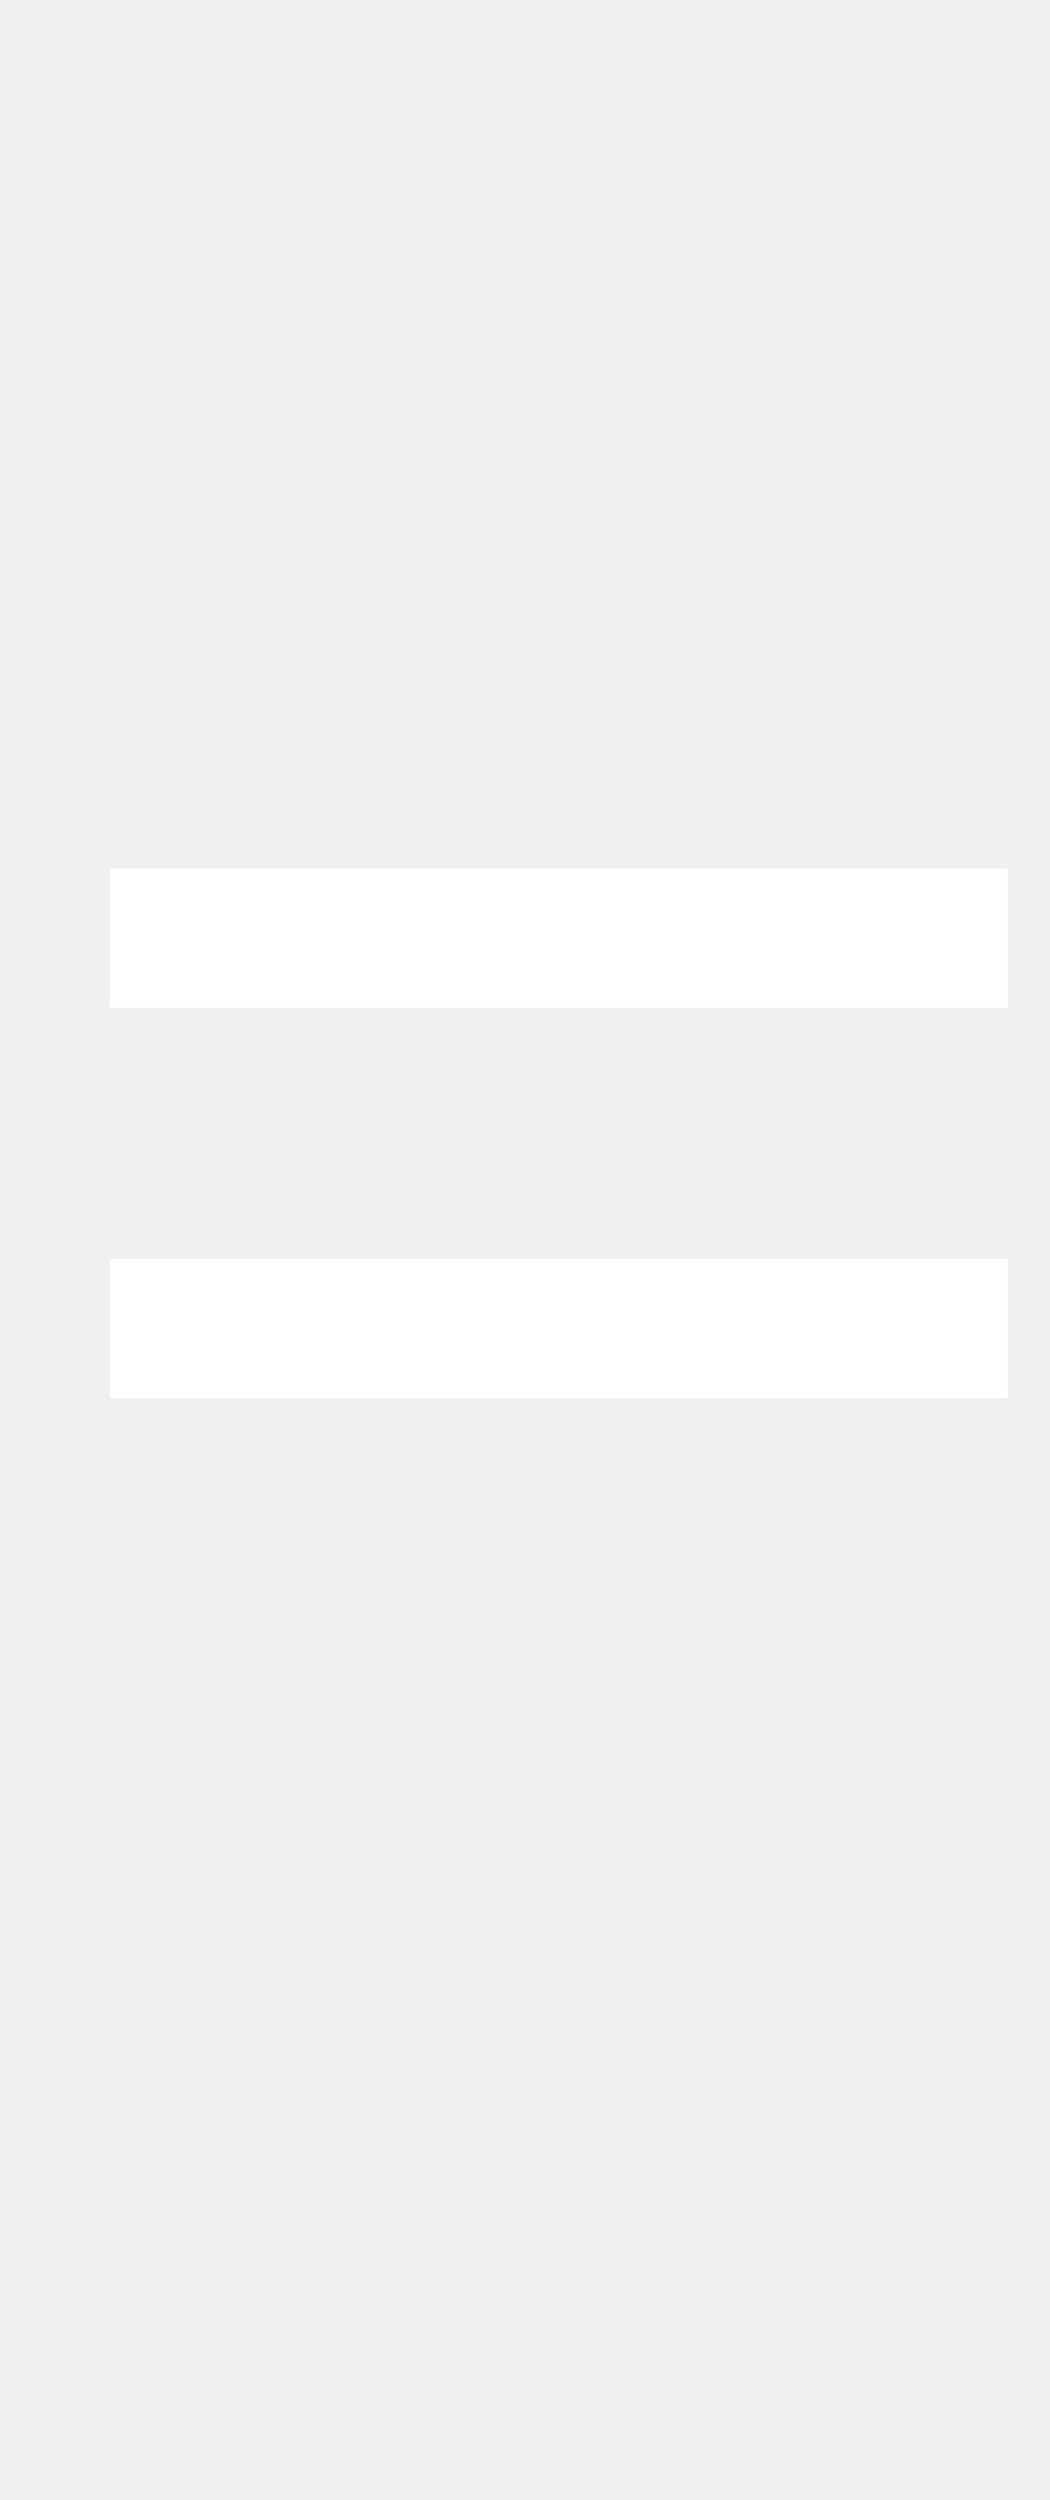
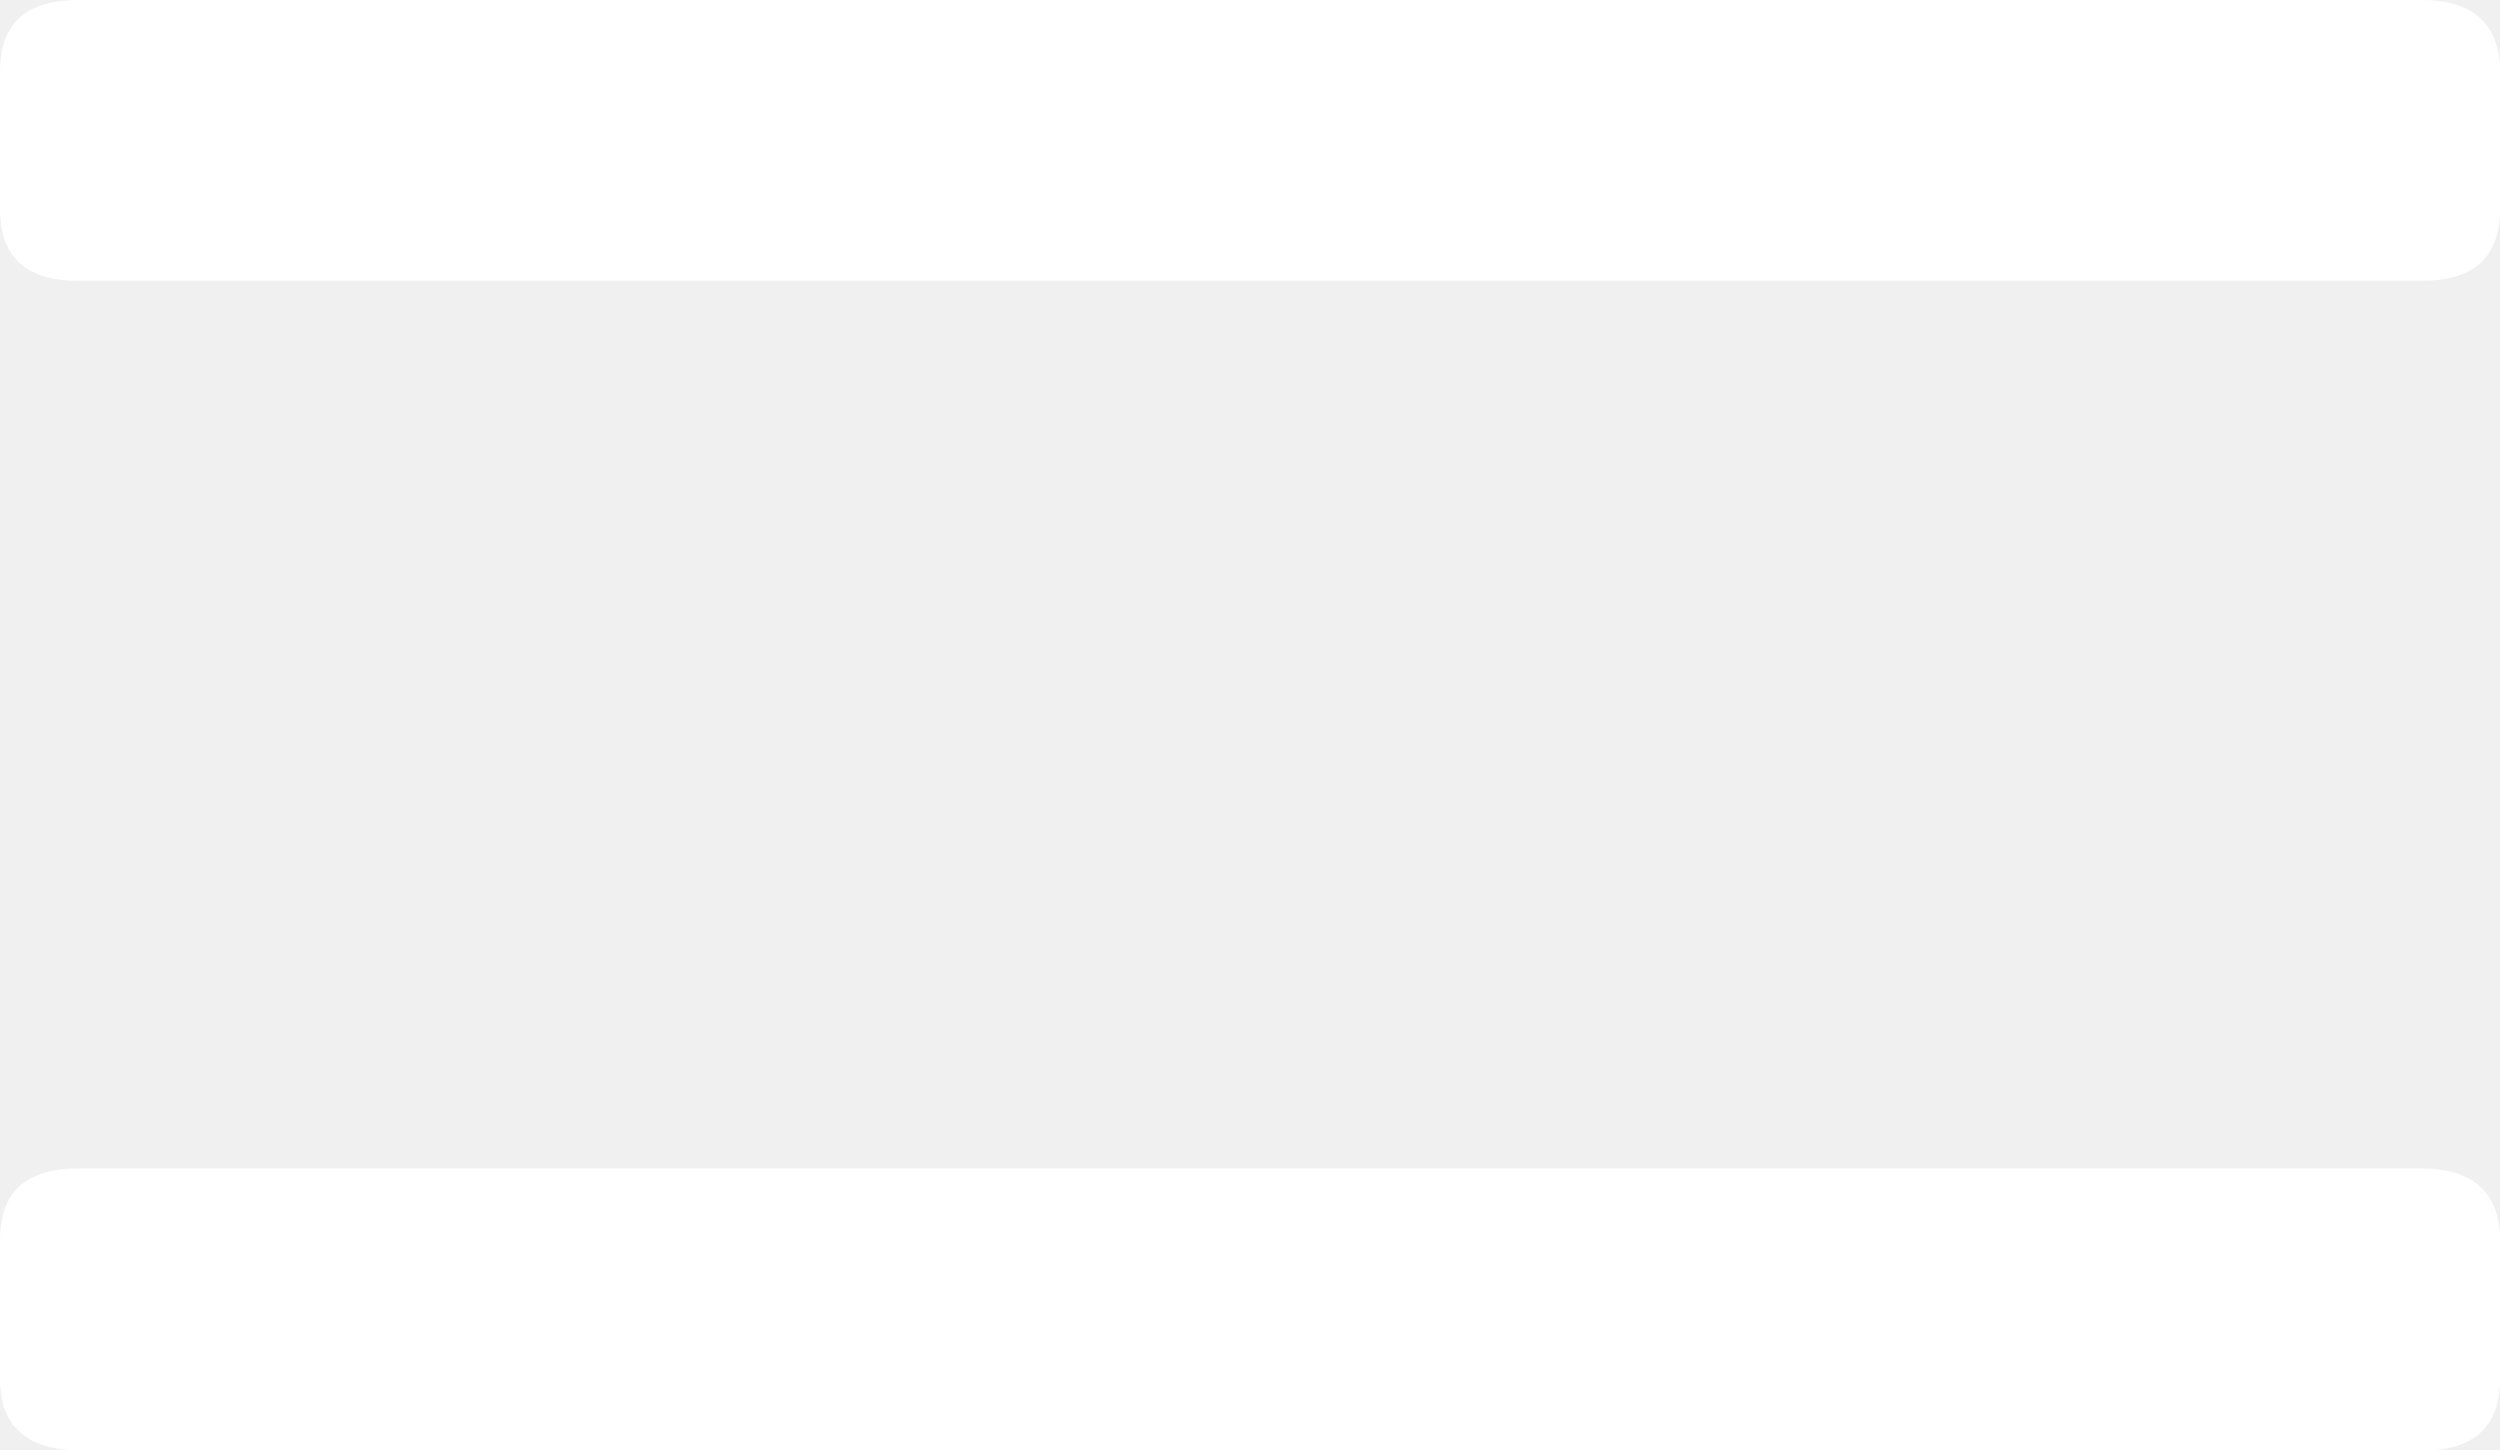
- <svg xmlns="http://www.w3.org/2000/svg" width="107" height="255" viewBox="0 0 107 255">
-   <text id="_" data-name="=" transform="translate(0 186)" fill="#fff" font-size="200" font-family="Rajdhani-Regular, Rajdhani">
-     <tspan x="0" y="0">=</tspan>
-   </text>
+ <svg xmlns="http://www.w3.org/2000/svg" viewBox="0 0 97.93 56.77">
+   <defs>
+     <style>.cls-1{fill:#fff;}</style>
+   </defs>
+   <g id="Layer_2" data-name="Layer 2">
+     <g id="Kruh_logo" data-name="Kruh logo">
+       <path class="cls-1" d="M3.07,0H94.86c2,0,3.07.94,3.07,2.81V8.18c0,1.88-1,2.82-3.07,2.82H3.07C1,11,0,10.06,0,8.18V2.81C0,.94,1,0,3.07,0Zm0,45.77H94.86c2,0,3.07.94,3.07,2.81V54c0,1.88-1,2.82-3.07,2.82H3.07C1,56.77,0,55.83,0,54V48.58C0,46.71,1,45.77,3.07,45.77Z" />
+     </g>
+   </g>
</svg>
